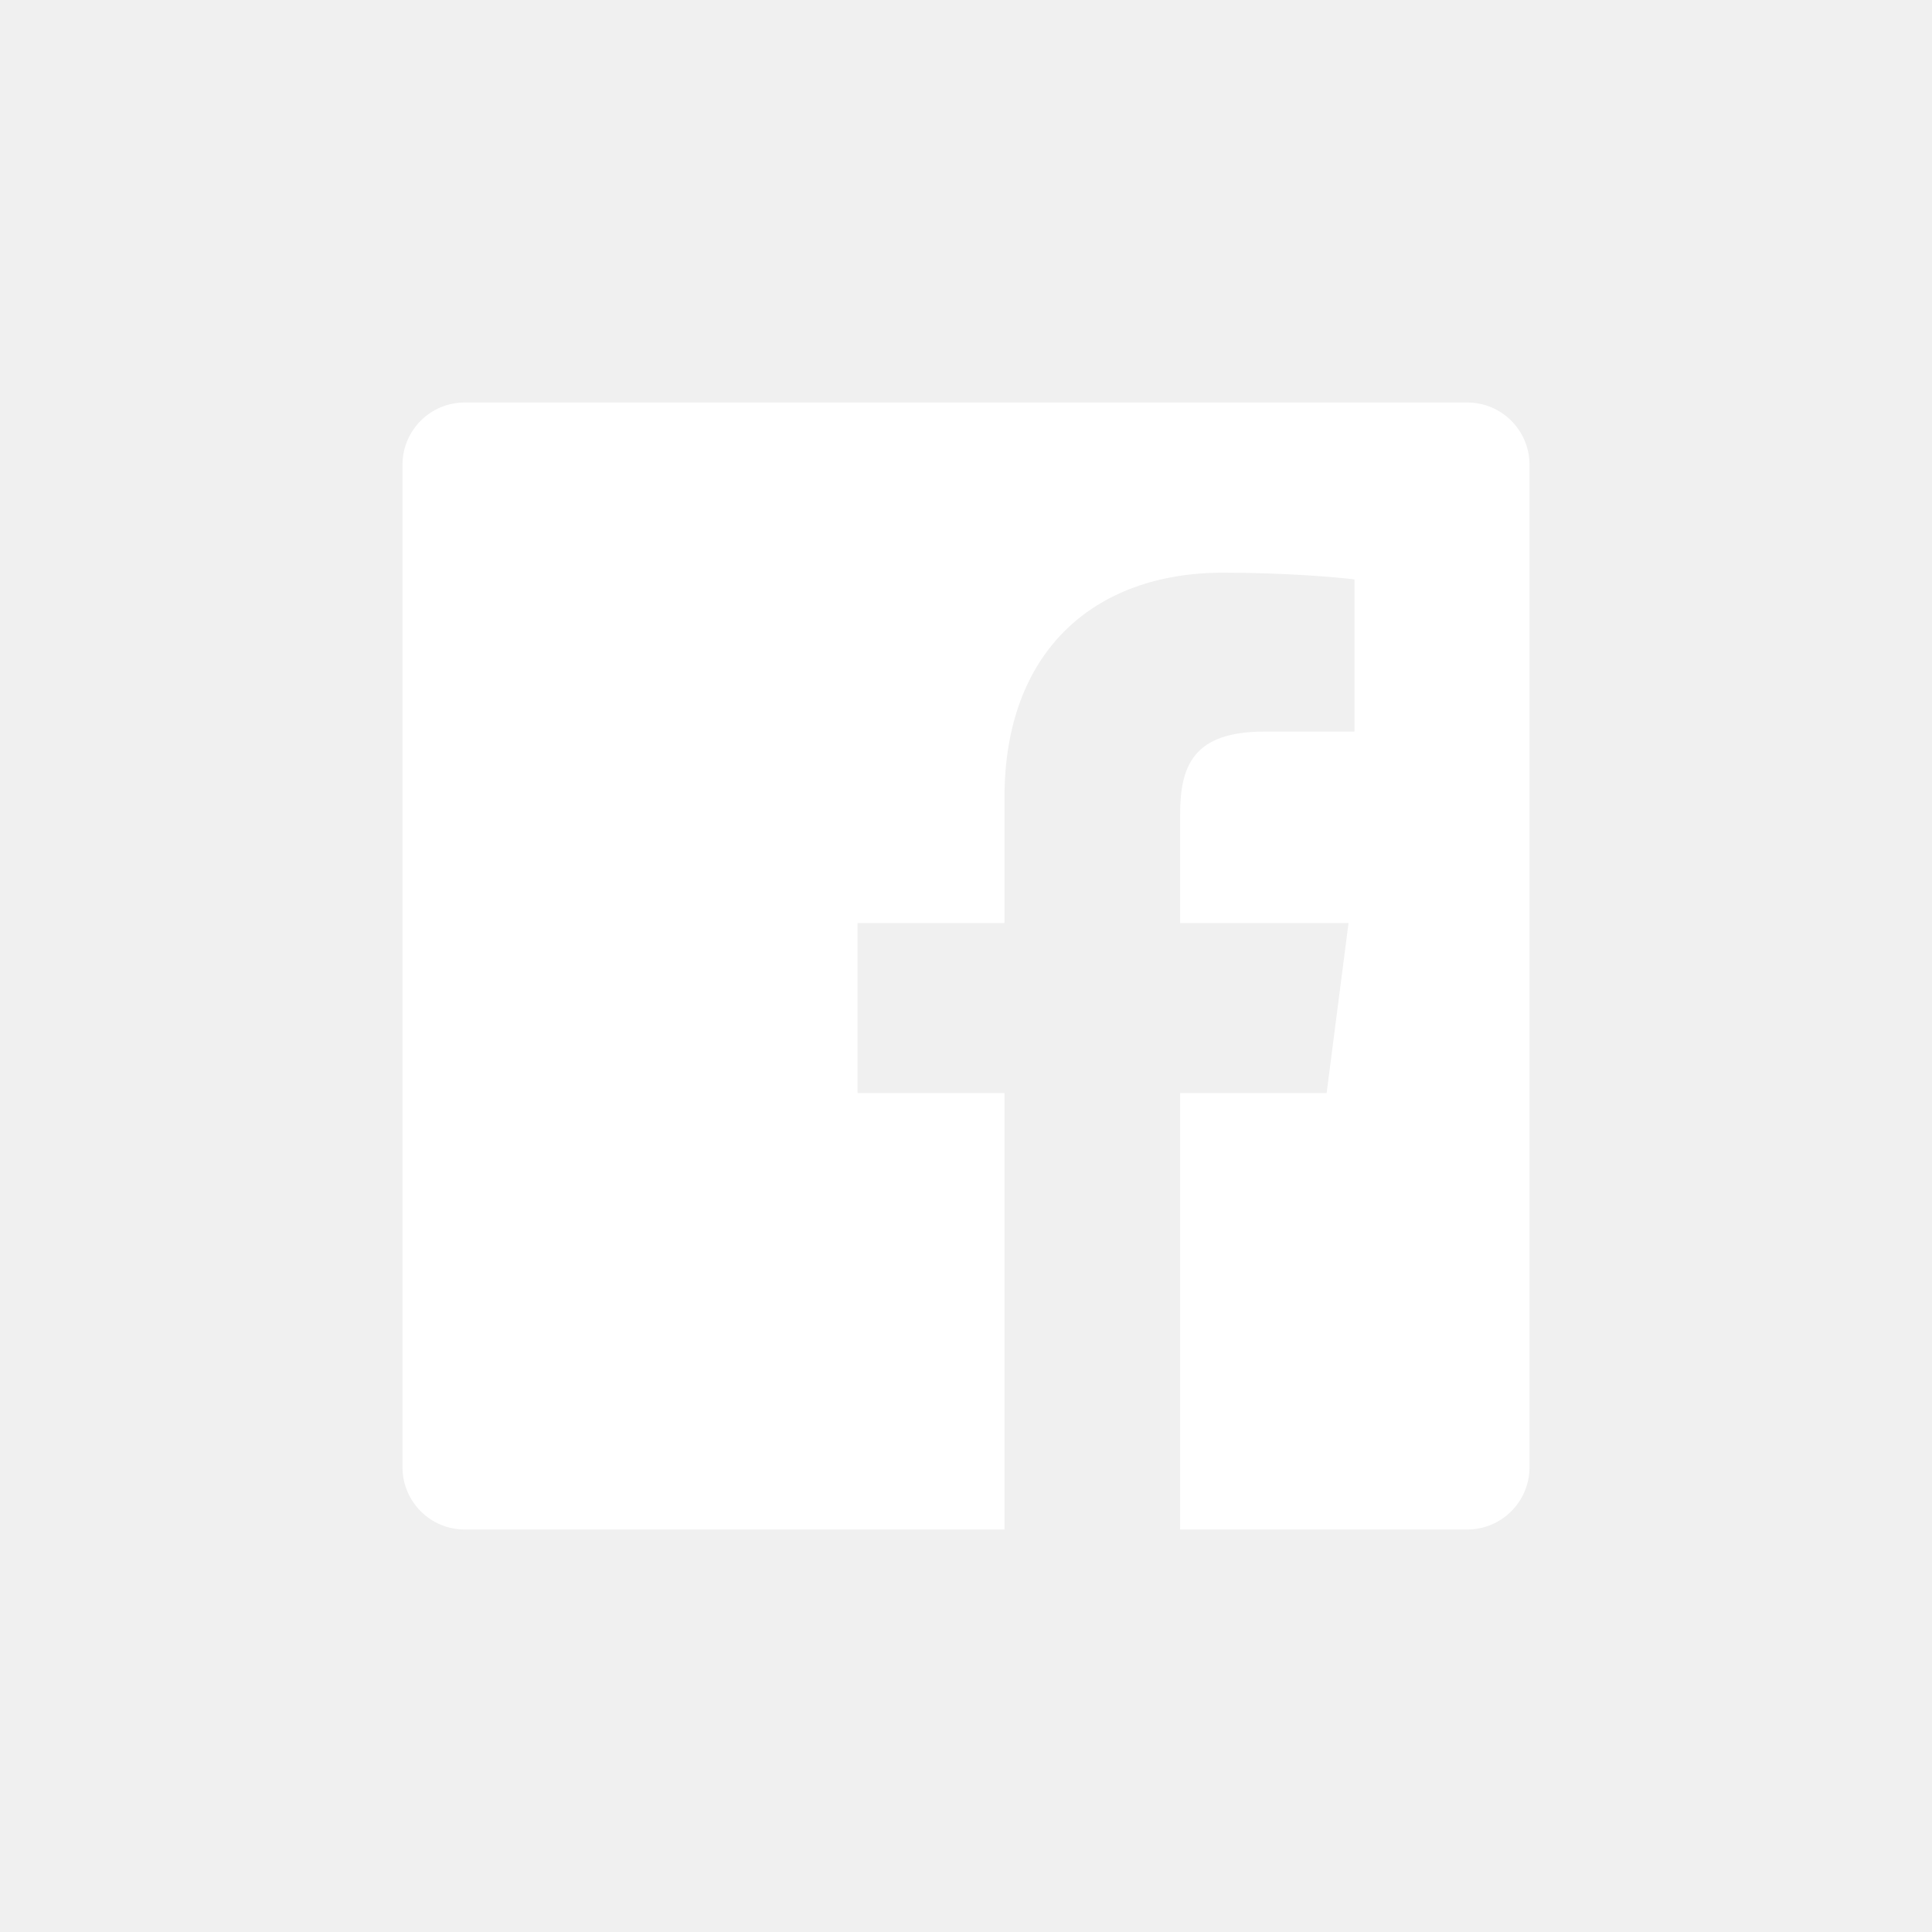
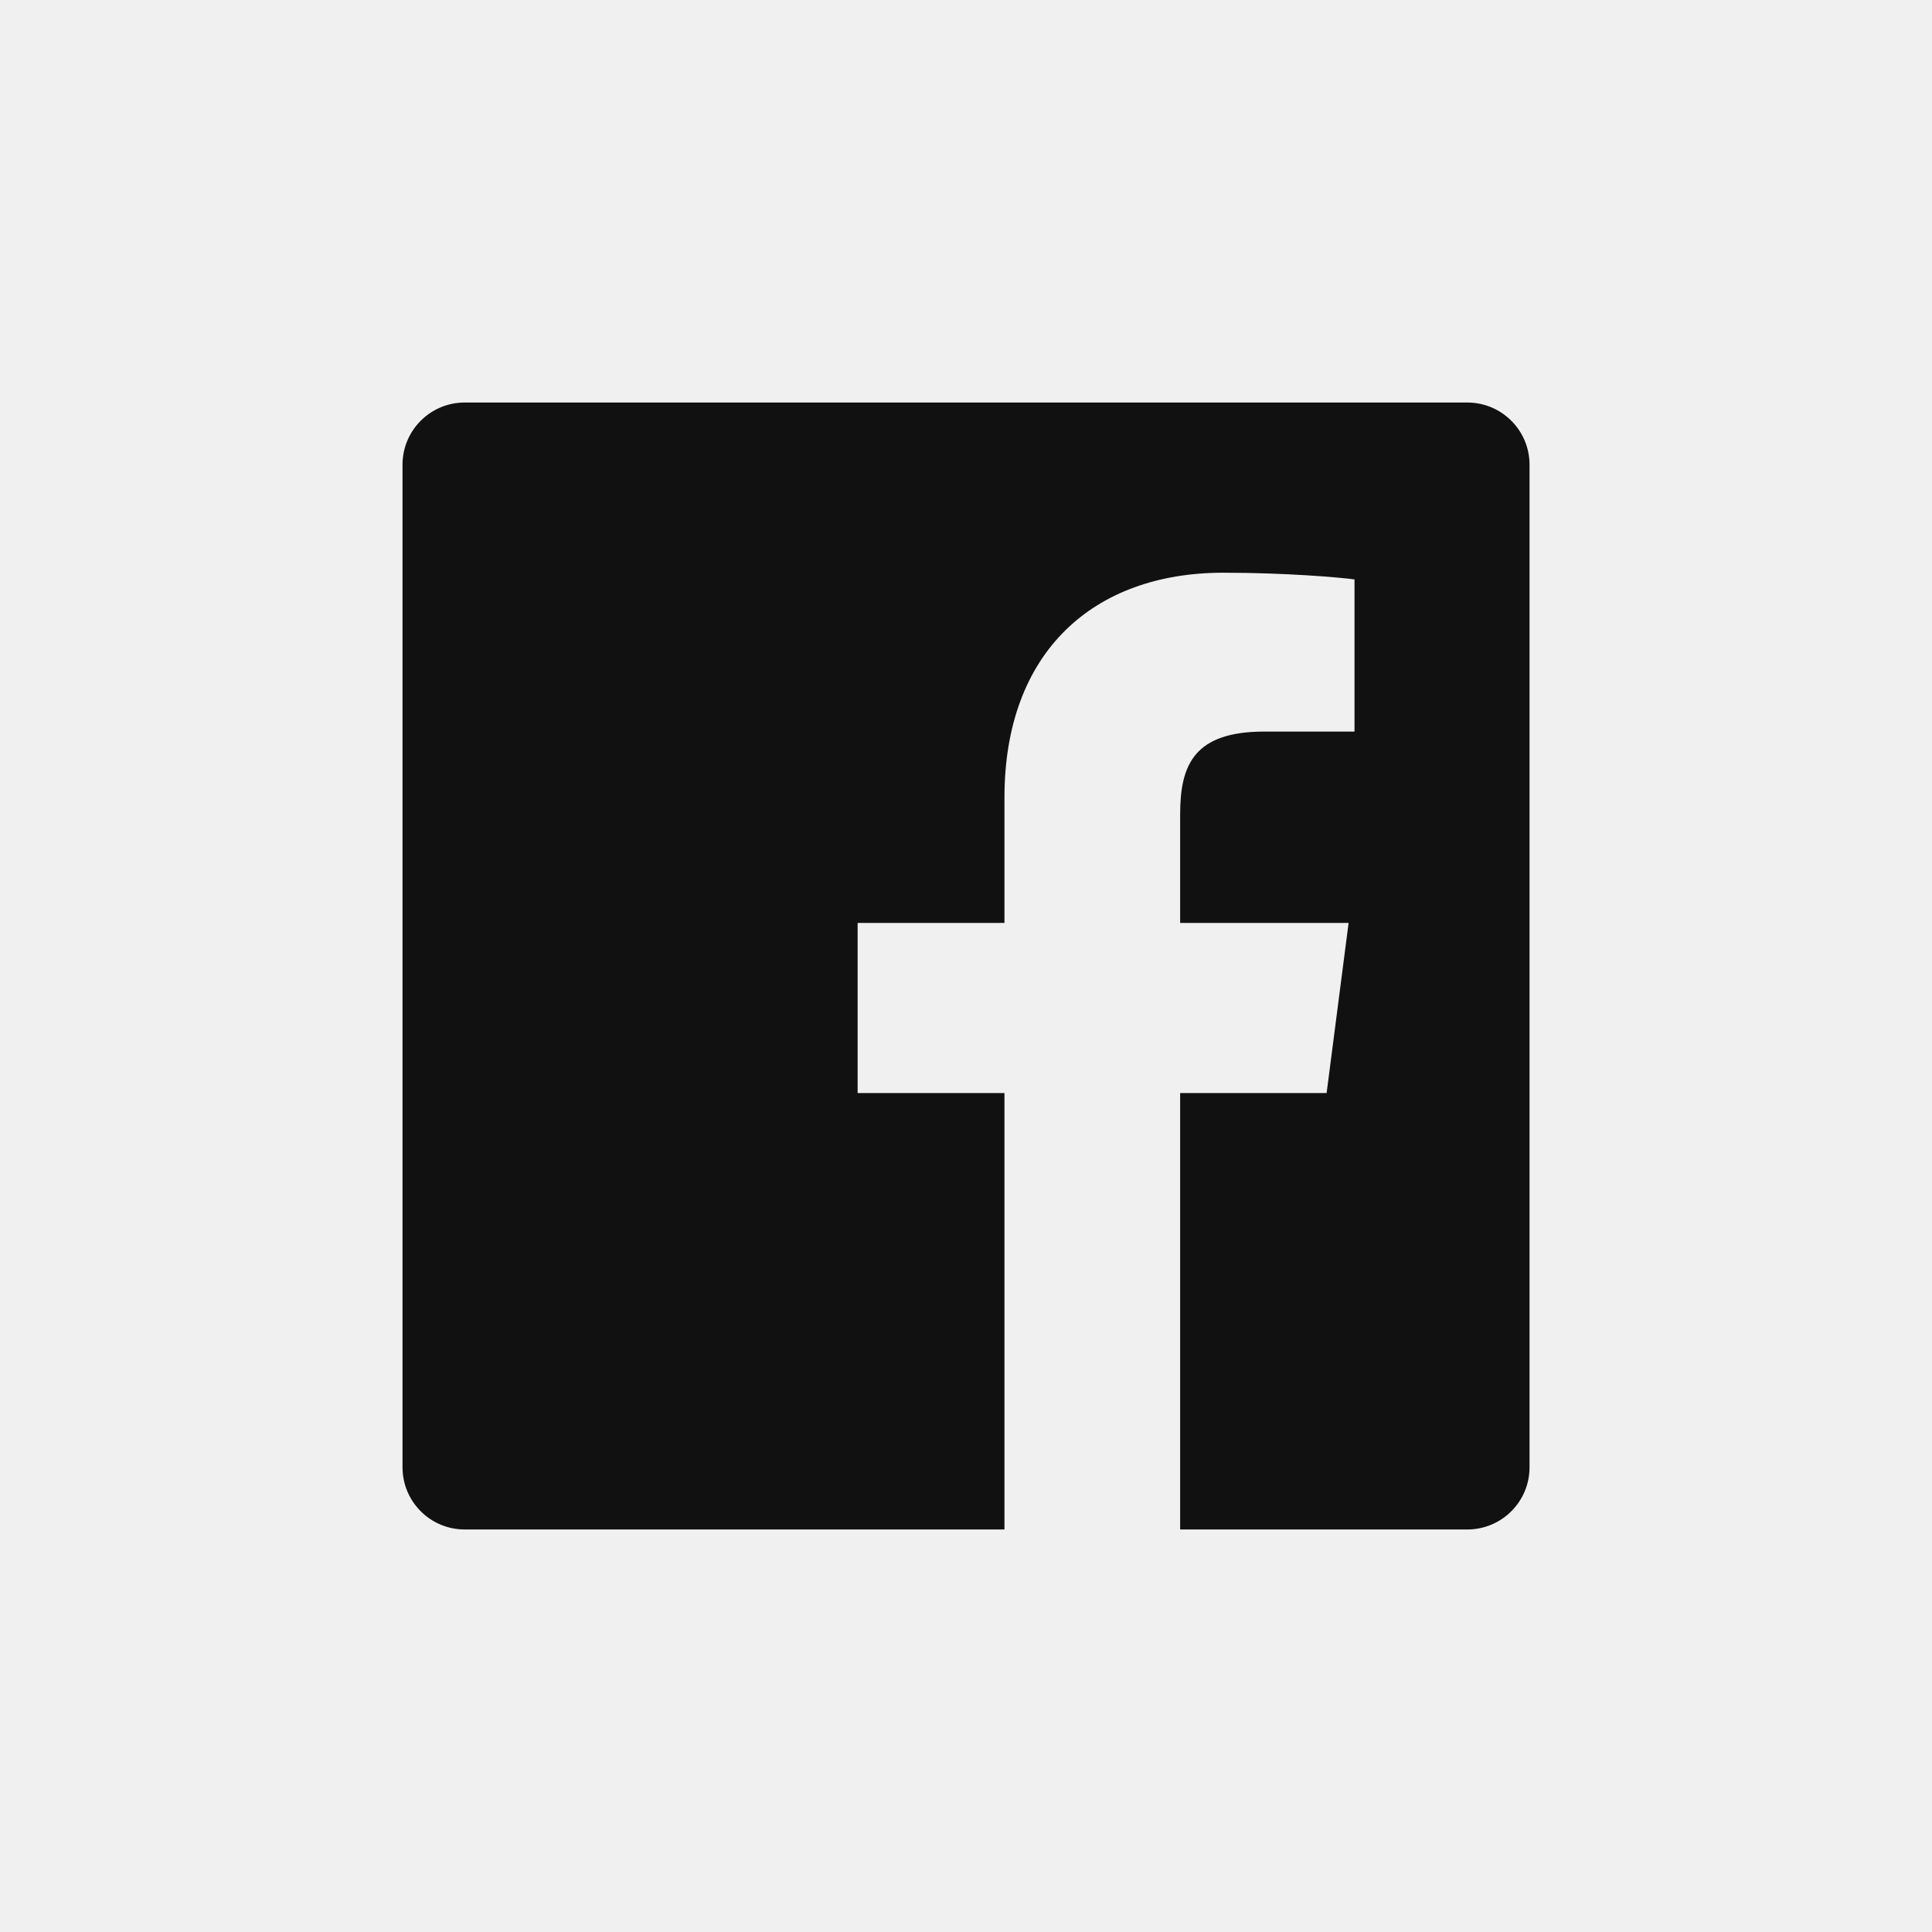
- <svg xmlns="http://www.w3.org/2000/svg" width="24" height="24" viewBox="0 0 24 24" fill="none">
-   <path fill-rule="evenodd" clip-rule="evenodd" d="M12.478 19H5.773C5.346 19 5 18.654 5 18.227V5.773C5 5.346 5.346 5 5.773 5H18.227C18.654 5 19 5.346 19 5.773V18.227C19 18.654 18.654 19 18.227 19H14.66V13.578H16.48L16.752 11.466H14.66V10.117C14.66 9.505 14.83 9.088 15.707 9.088L16.826 9.088V7.198C16.632 7.172 15.968 7.114 15.195 7.114C13.582 7.114 12.478 8.099 12.478 9.907V11.466H10.653V13.578H12.478V19Z" fill="white" />
+ <svg xmlns="http://www.w3.org/2000/svg" width="32" height="32" viewBox="0 0 32 32" fill="none">
+   <path fill-rule="evenodd" clip-rule="evenodd" d="M16.637 25.333H7.697C7.128 25.333 6.667 24.872 6.667 24.303V7.697C6.667 7.128 7.128 6.667 7.697 6.667H24.303C24.872 6.667 25.334 7.128 25.334 7.697V24.303C25.334 24.872 24.872 25.333 24.303 25.333H19.547V18.104H21.973L22.337 15.287H19.547V13.489C19.547 12.673 19.773 12.117 20.943 12.117L22.435 12.117V9.597C22.177 9.562 21.291 9.486 20.261 9.486C18.11 9.486 16.637 10.799 16.637 13.21V15.287H14.205V18.104H16.637V25.333Z" fill="#111111" />
</svg>
